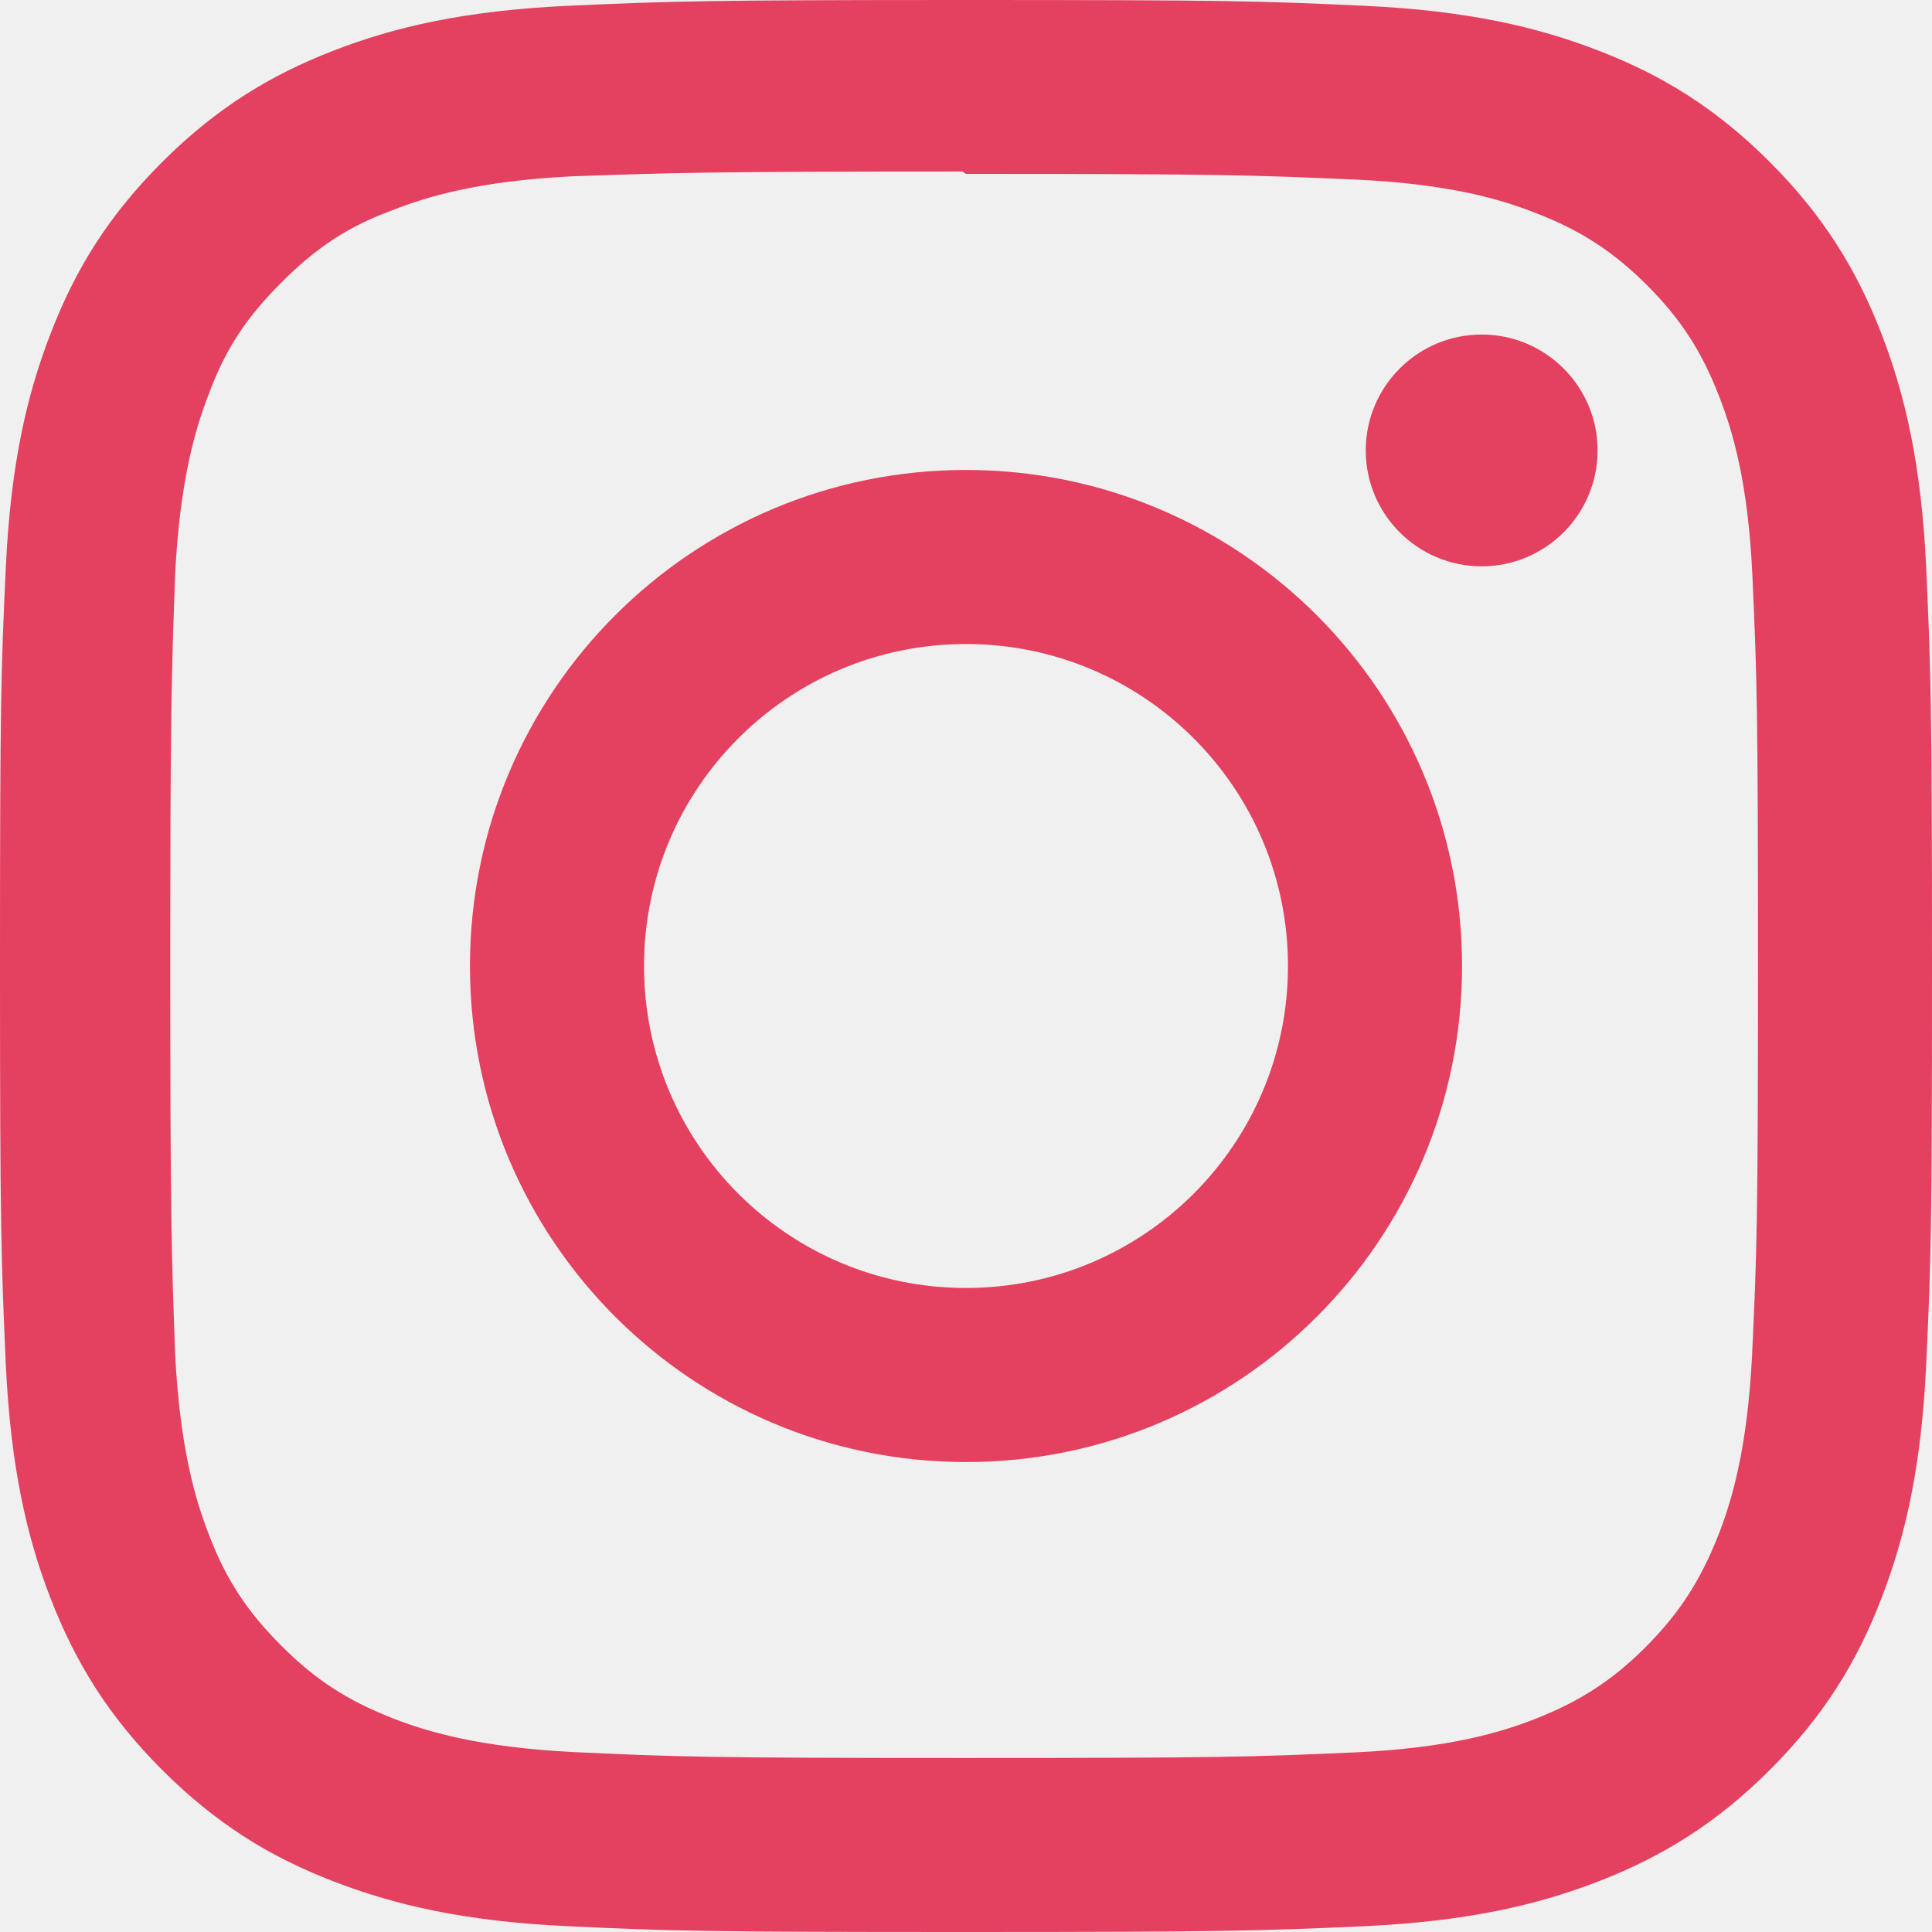
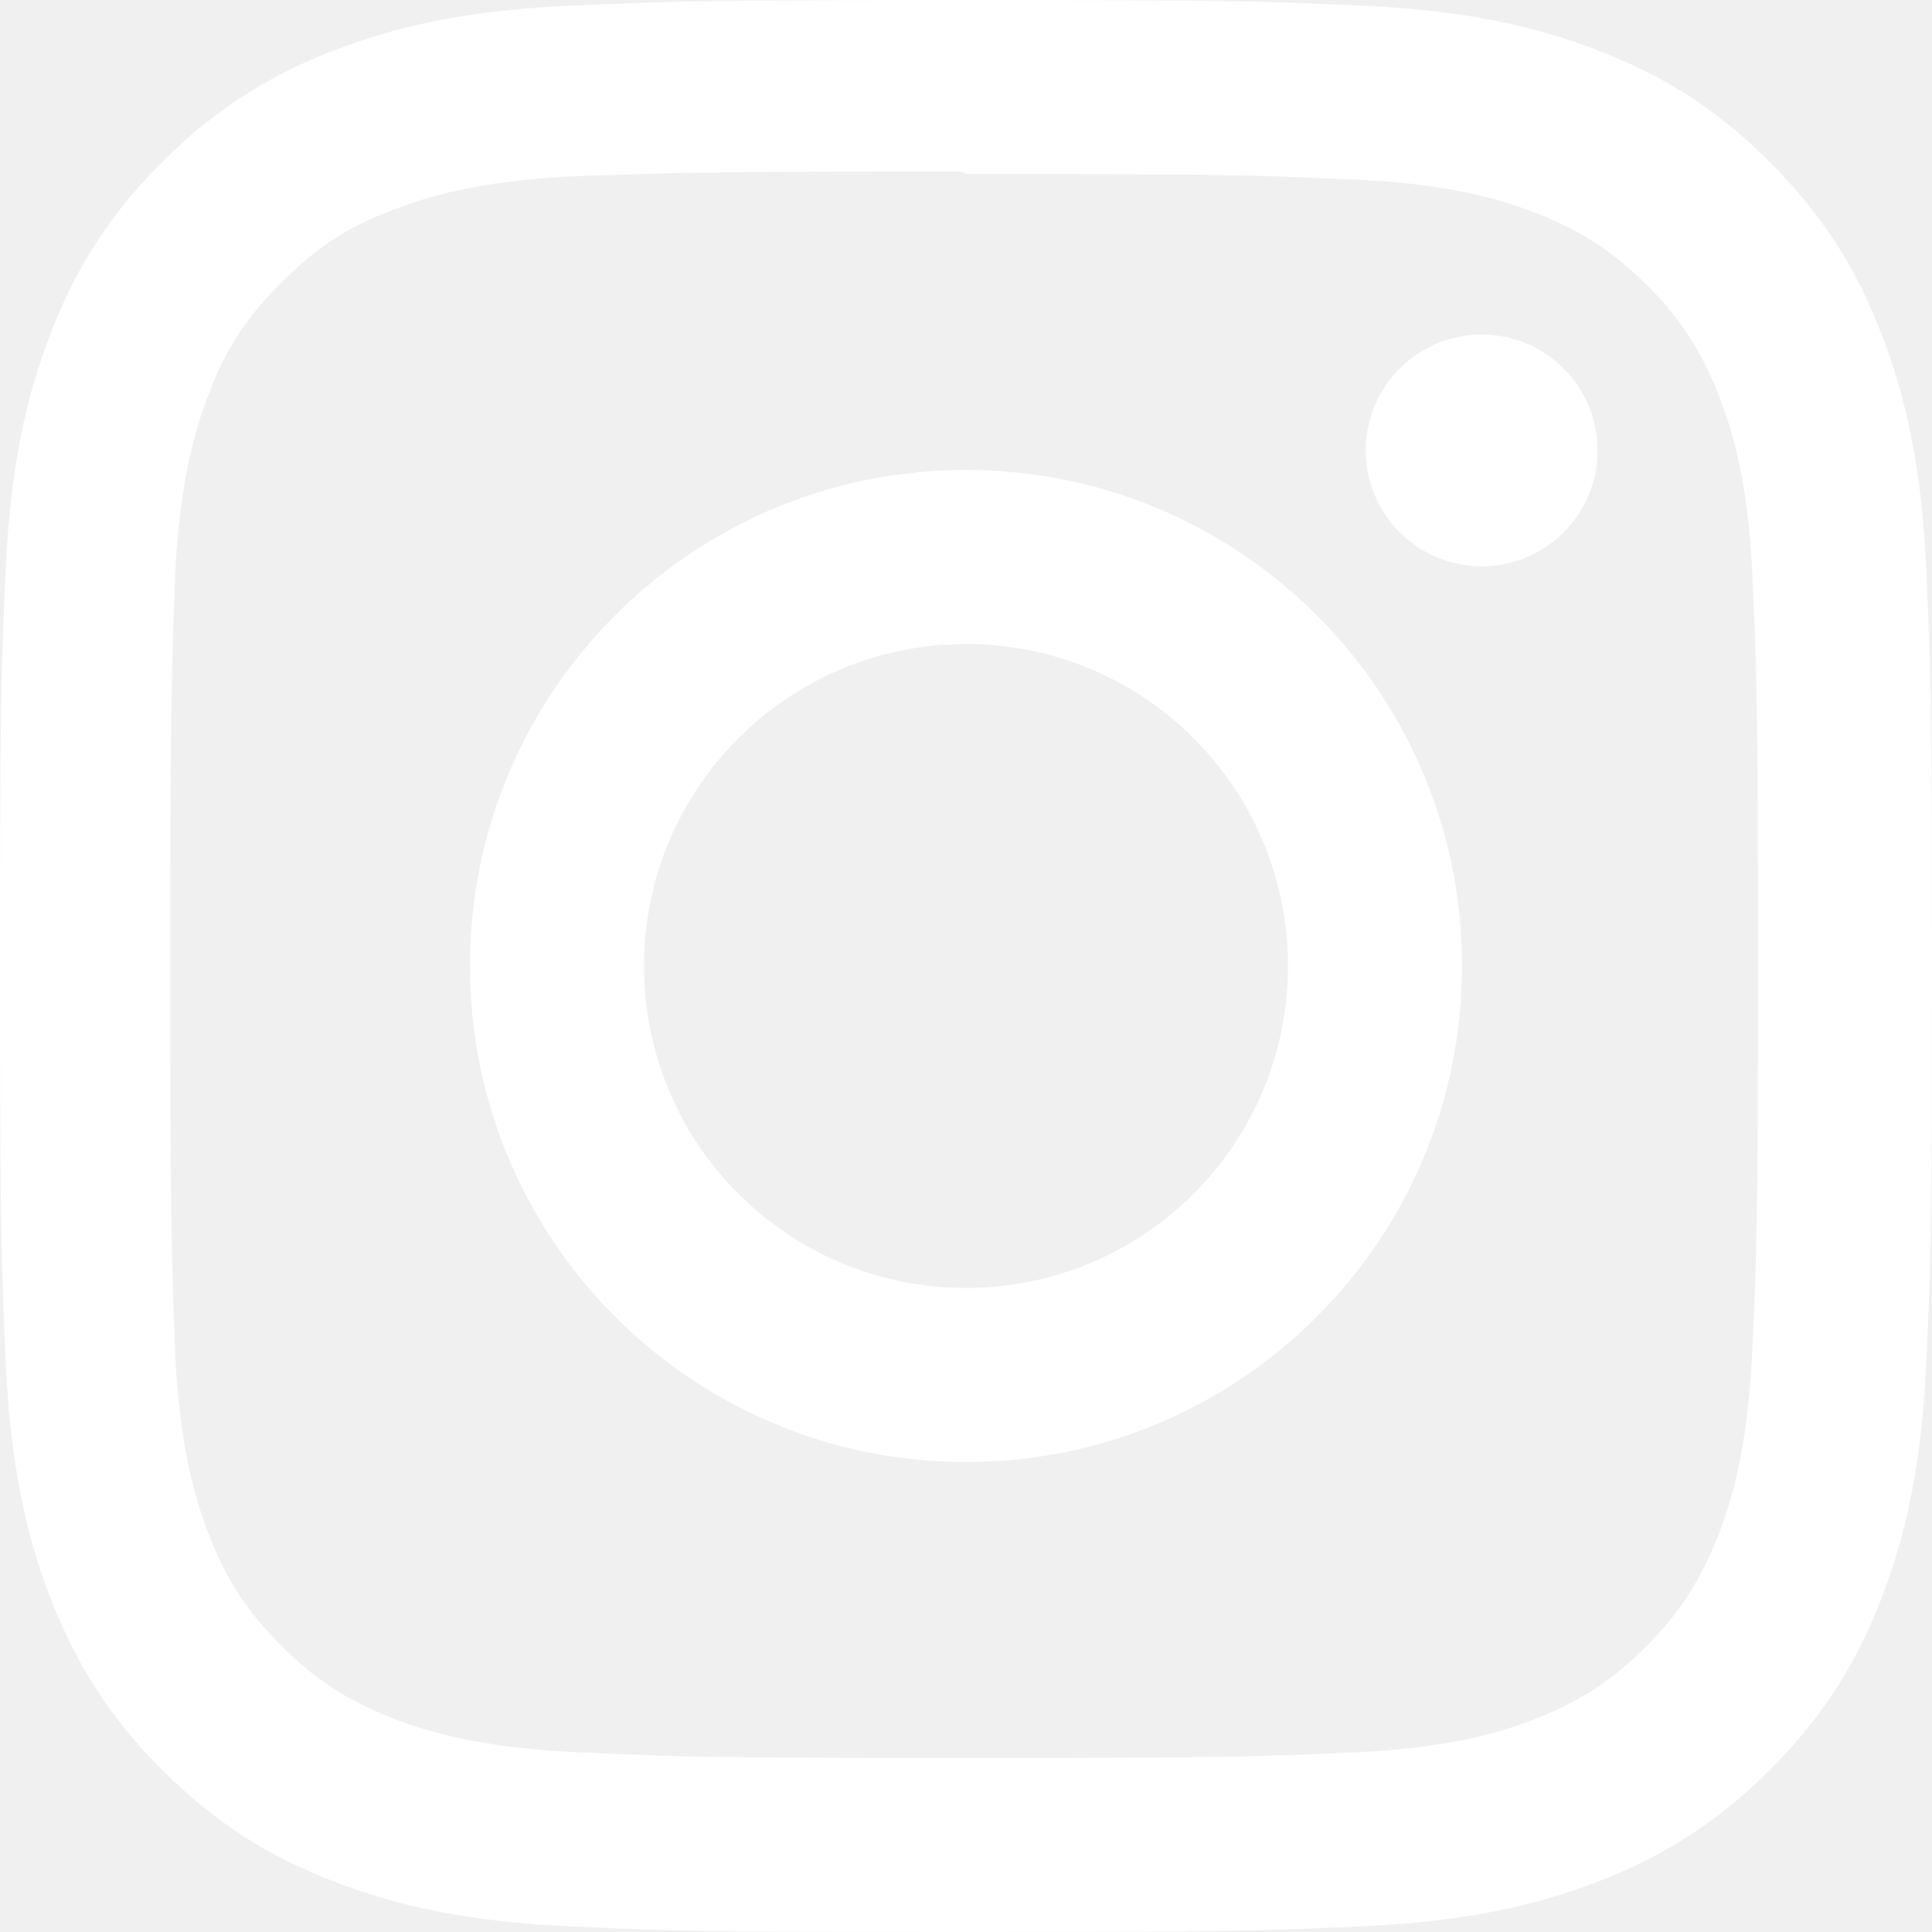
<svg xmlns="http://www.w3.org/2000/svg" version="1.1" width="32" height="32" viewBox="0 0 32 32">
-   <path fill="#e4405f" d="M16 0c-4.347 0-4.889 0.020-6.596 0.096-1.704 0.080-2.864 0.348-3.884 0.744-1.052 0.408-1.945 0.956-2.835 1.845s-1.439 1.781-1.845 2.835c-0.396 1.020-0.665 2.18-0.744 3.884-0.080 1.707-0.096 2.249-0.096 6.596s0.020 4.889 0.096 6.596c0.080 1.703 0.348 2.864 0.744 3.884 0.408 1.051 0.956 1.945 1.845 2.835 0.889 0.888 1.781 1.439 2.835 1.845 1.021 0.395 2.181 0.665 3.884 0.744 1.707 0.080 2.249 0.096 6.596 0.096s4.889-0.020 6.596-0.096c1.703-0.080 2.864-0.349 3.884-0.744 1.051-0.408 1.945-0.957 2.835-1.845 0.888-0.889 1.439-1.78 1.845-2.835 0.395-1.020 0.665-2.181 0.744-3.884 0.080-1.707 0.096-2.249 0.096-6.596s-0.020-4.889-0.096-6.596c-0.080-1.703-0.349-2.865-0.744-3.884-0.408-1.052-0.957-1.945-1.845-2.835-0.889-0.889-1.78-1.439-2.835-1.845-1.020-0.396-2.181-0.665-3.884-0.744-1.707-0.080-2.249-0.096-6.596-0.096zM16 2.88c4.271 0 4.78 0.021 6.467 0.095 1.56 0.073 2.407 0.332 2.969 0.553 0.749 0.289 1.28 0.636 1.843 1.195 0.559 0.56 0.905 1.092 1.195 1.841 0.219 0.563 0.48 1.409 0.551 2.969 0.076 1.688 0.093 2.195 0.093 6.467s-0.020 4.78-0.099 6.467c-0.081 1.56-0.341 2.407-0.561 2.969-0.299 0.749-0.639 1.28-1.199 1.843-0.559 0.559-1.099 0.905-1.84 1.195-0.56 0.219-1.42 0.48-2.98 0.551-1.699 0.076-2.199 0.093-6.479 0.093-4.281 0-4.781-0.020-6.479-0.099-1.561-0.081-2.421-0.341-2.981-0.561-0.759-0.299-1.28-0.639-1.839-1.199-0.561-0.559-0.92-1.099-1.2-1.84-0.22-0.56-0.479-1.42-0.56-2.98-0.060-1.68-0.081-2.199-0.081-6.459 0-4.261 0.021-4.781 0.081-6.481 0.081-1.56 0.34-2.419 0.56-2.979 0.28-0.76 0.639-1.28 1.2-1.841 0.559-0.559 1.080-0.919 1.839-1.197 0.56-0.221 1.401-0.481 2.961-0.561 1.7-0.060 2.2-0.080 6.479-0.080l0.060 0.040zM16 7.784c-4.54 0-8.216 3.68-8.216 8.216 0 4.54 3.68 8.216 8.216 8.216 4.54 0 8.216-3.68 8.216-8.216 0-4.54-3.68-8.216-8.216-8.216zM16 21.333c-2.947 0-5.333-2.387-5.333-5.333s2.387-5.333 5.333-5.333 5.333 2.387 5.333 5.333-2.387 5.333-5.333 5.333zM26.461 7.46c0 1.060-0.861 1.92-1.92 1.92-1.060 0-1.92-0.861-1.92-1.92s0.861-1.919 1.92-1.919c1.057-0.001 1.92 0.86 1.92 1.919z" />
+   <path fill="#ffffff" d="M16 0c-4.347 0-4.889 0.020-6.596 0.096-1.704 0.080-2.864 0.348-3.884 0.744-1.052 0.408-1.945 0.956-2.835 1.845s-1.439 1.781-1.845 2.835c-0.396 1.020-0.665 2.18-0.744 3.884-0.080 1.707-0.096 2.249-0.096 6.596s0.020 4.889 0.096 6.596c0.080 1.703 0.348 2.864 0.744 3.884 0.408 1.051 0.956 1.945 1.845 2.835 0.889 0.888 1.781 1.439 2.835 1.845 1.021 0.395 2.181 0.665 3.884 0.744 1.707 0.080 2.249 0.096 6.596 0.096s4.889-0.020 6.596-0.096c1.703-0.080 2.864-0.349 3.884-0.744 1.051-0.408 1.945-0.957 2.835-1.845 0.888-0.889 1.439-1.78 1.845-2.835 0.395-1.020 0.665-2.181 0.744-3.884 0.080-1.707 0.096-2.249 0.096-6.596s-0.020-4.889-0.096-6.596c-0.080-1.703-0.349-2.865-0.744-3.884-0.408-1.052-0.957-1.945-1.845-2.835-0.889-0.889-1.78-1.439-2.835-1.845-1.020-0.396-2.181-0.665-3.884-0.744-1.707-0.080-2.249-0.096-6.596-0.096zM16 2.88c4.271 0 4.78 0.021 6.467 0.095 1.56 0.073 2.407 0.332 2.969 0.553 0.749 0.289 1.28 0.636 1.843 1.195 0.559 0.56 0.905 1.092 1.195 1.841 0.219 0.563 0.48 1.409 0.551 2.969 0.076 1.688 0.093 2.195 0.093 6.467s-0.020 4.78-0.099 6.467c-0.081 1.56-0.341 2.407-0.561 2.969-0.299 0.749-0.639 1.28-1.199 1.843-0.559 0.559-1.099 0.905-1.84 1.195-0.56 0.219-1.42 0.48-2.98 0.551-1.699 0.076-2.199 0.093-6.479 0.093-4.281 0-4.781-0.020-6.479-0.099-1.561-0.081-2.421-0.341-2.981-0.561-0.759-0.299-1.28-0.639-1.839-1.199-0.561-0.559-0.92-1.099-1.2-1.84-0.22-0.56-0.479-1.42-0.56-2.98-0.060-1.68-0.081-2.199-0.081-6.459 0-4.261 0.021-4.781 0.081-6.481 0.081-1.56 0.34-2.419 0.56-2.979 0.28-0.76 0.639-1.28 1.2-1.841 0.559-0.559 1.080-0.919 1.839-1.197 0.56-0.221 1.401-0.481 2.961-0.561 1.7-0.060 2.2-0.080 6.479-0.080l0.060 0.040zM16 7.784c-4.54 0-8.216 3.68-8.216 8.216 0 4.54 3.68 8.216 8.216 8.216 4.54 0 8.216-3.68 8.216-8.216 0-4.54-3.68-8.216-8.216-8.216zM16 21.333c-2.947 0-5.333-2.387-5.333-5.333s2.387-5.333 5.333-5.333 5.333 2.387 5.333 5.333-2.387 5.333-5.333 5.333zM26.461 7.46c0 1.060-0.861 1.92-1.92 1.92-1.060 0-1.92-0.861-1.92-1.92s0.861-1.919 1.92-1.919c1.057-0.001 1.92 0.86 1.92 1.919z" />
</svg>
